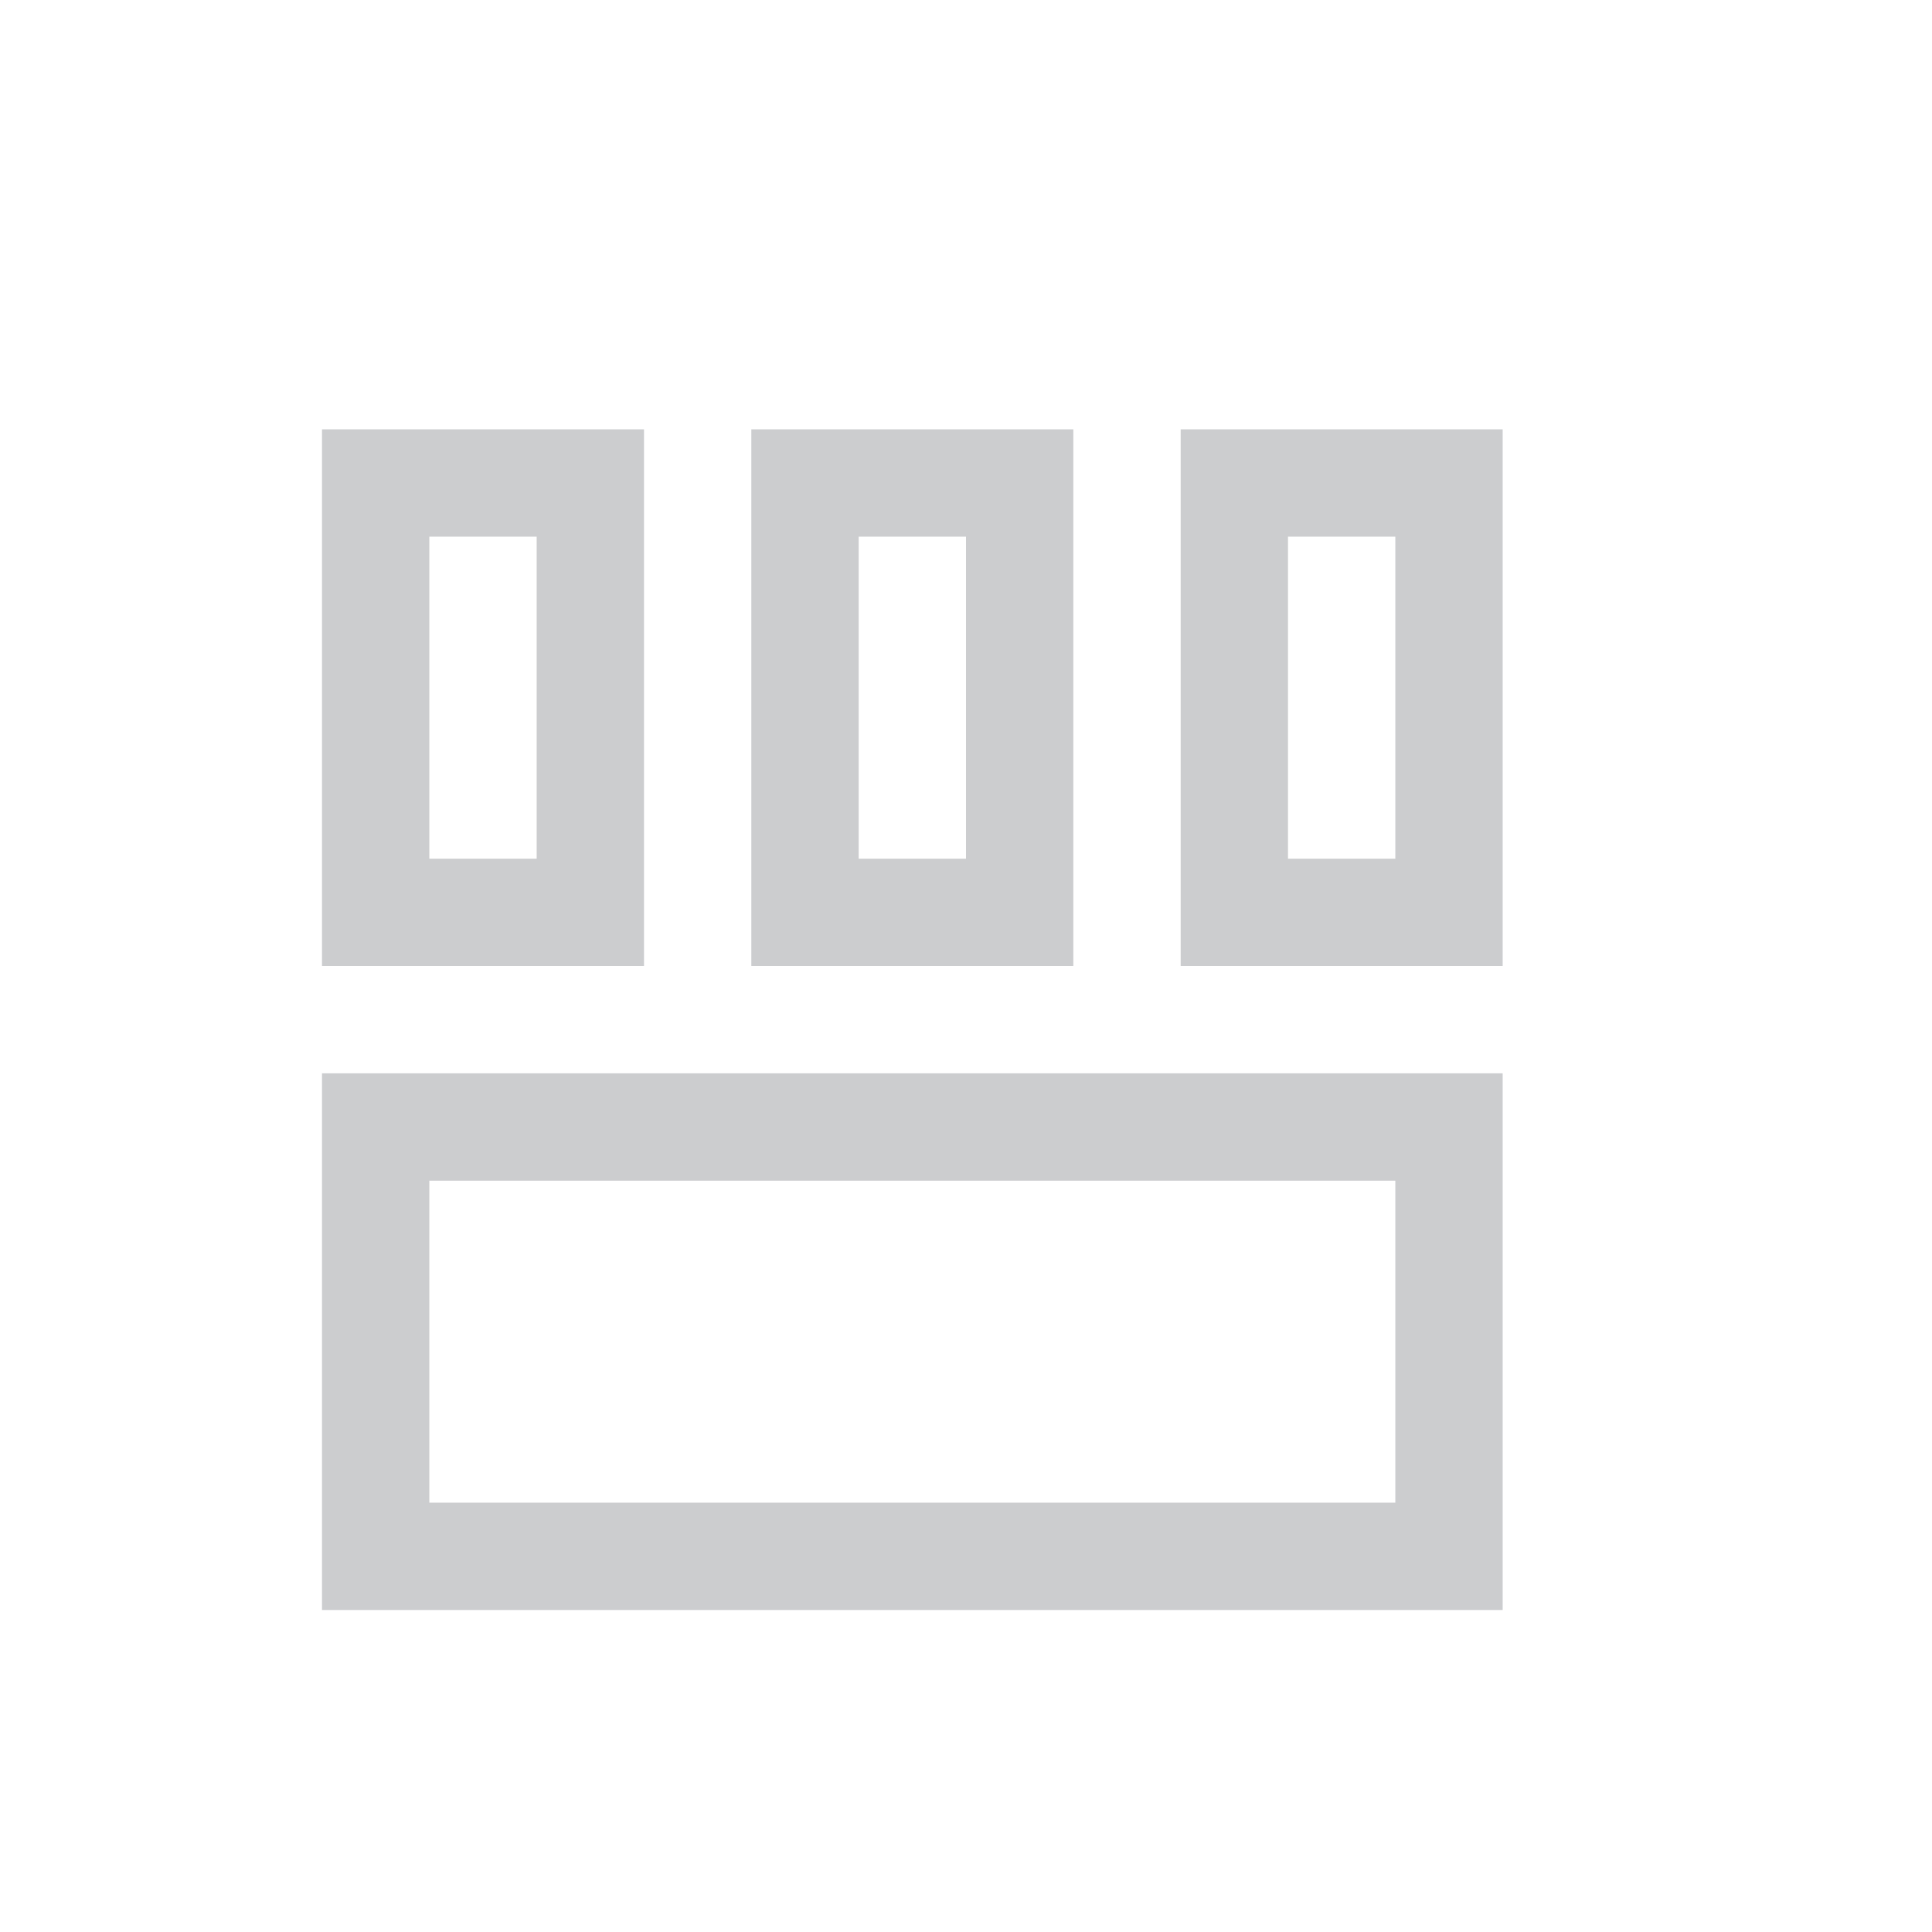
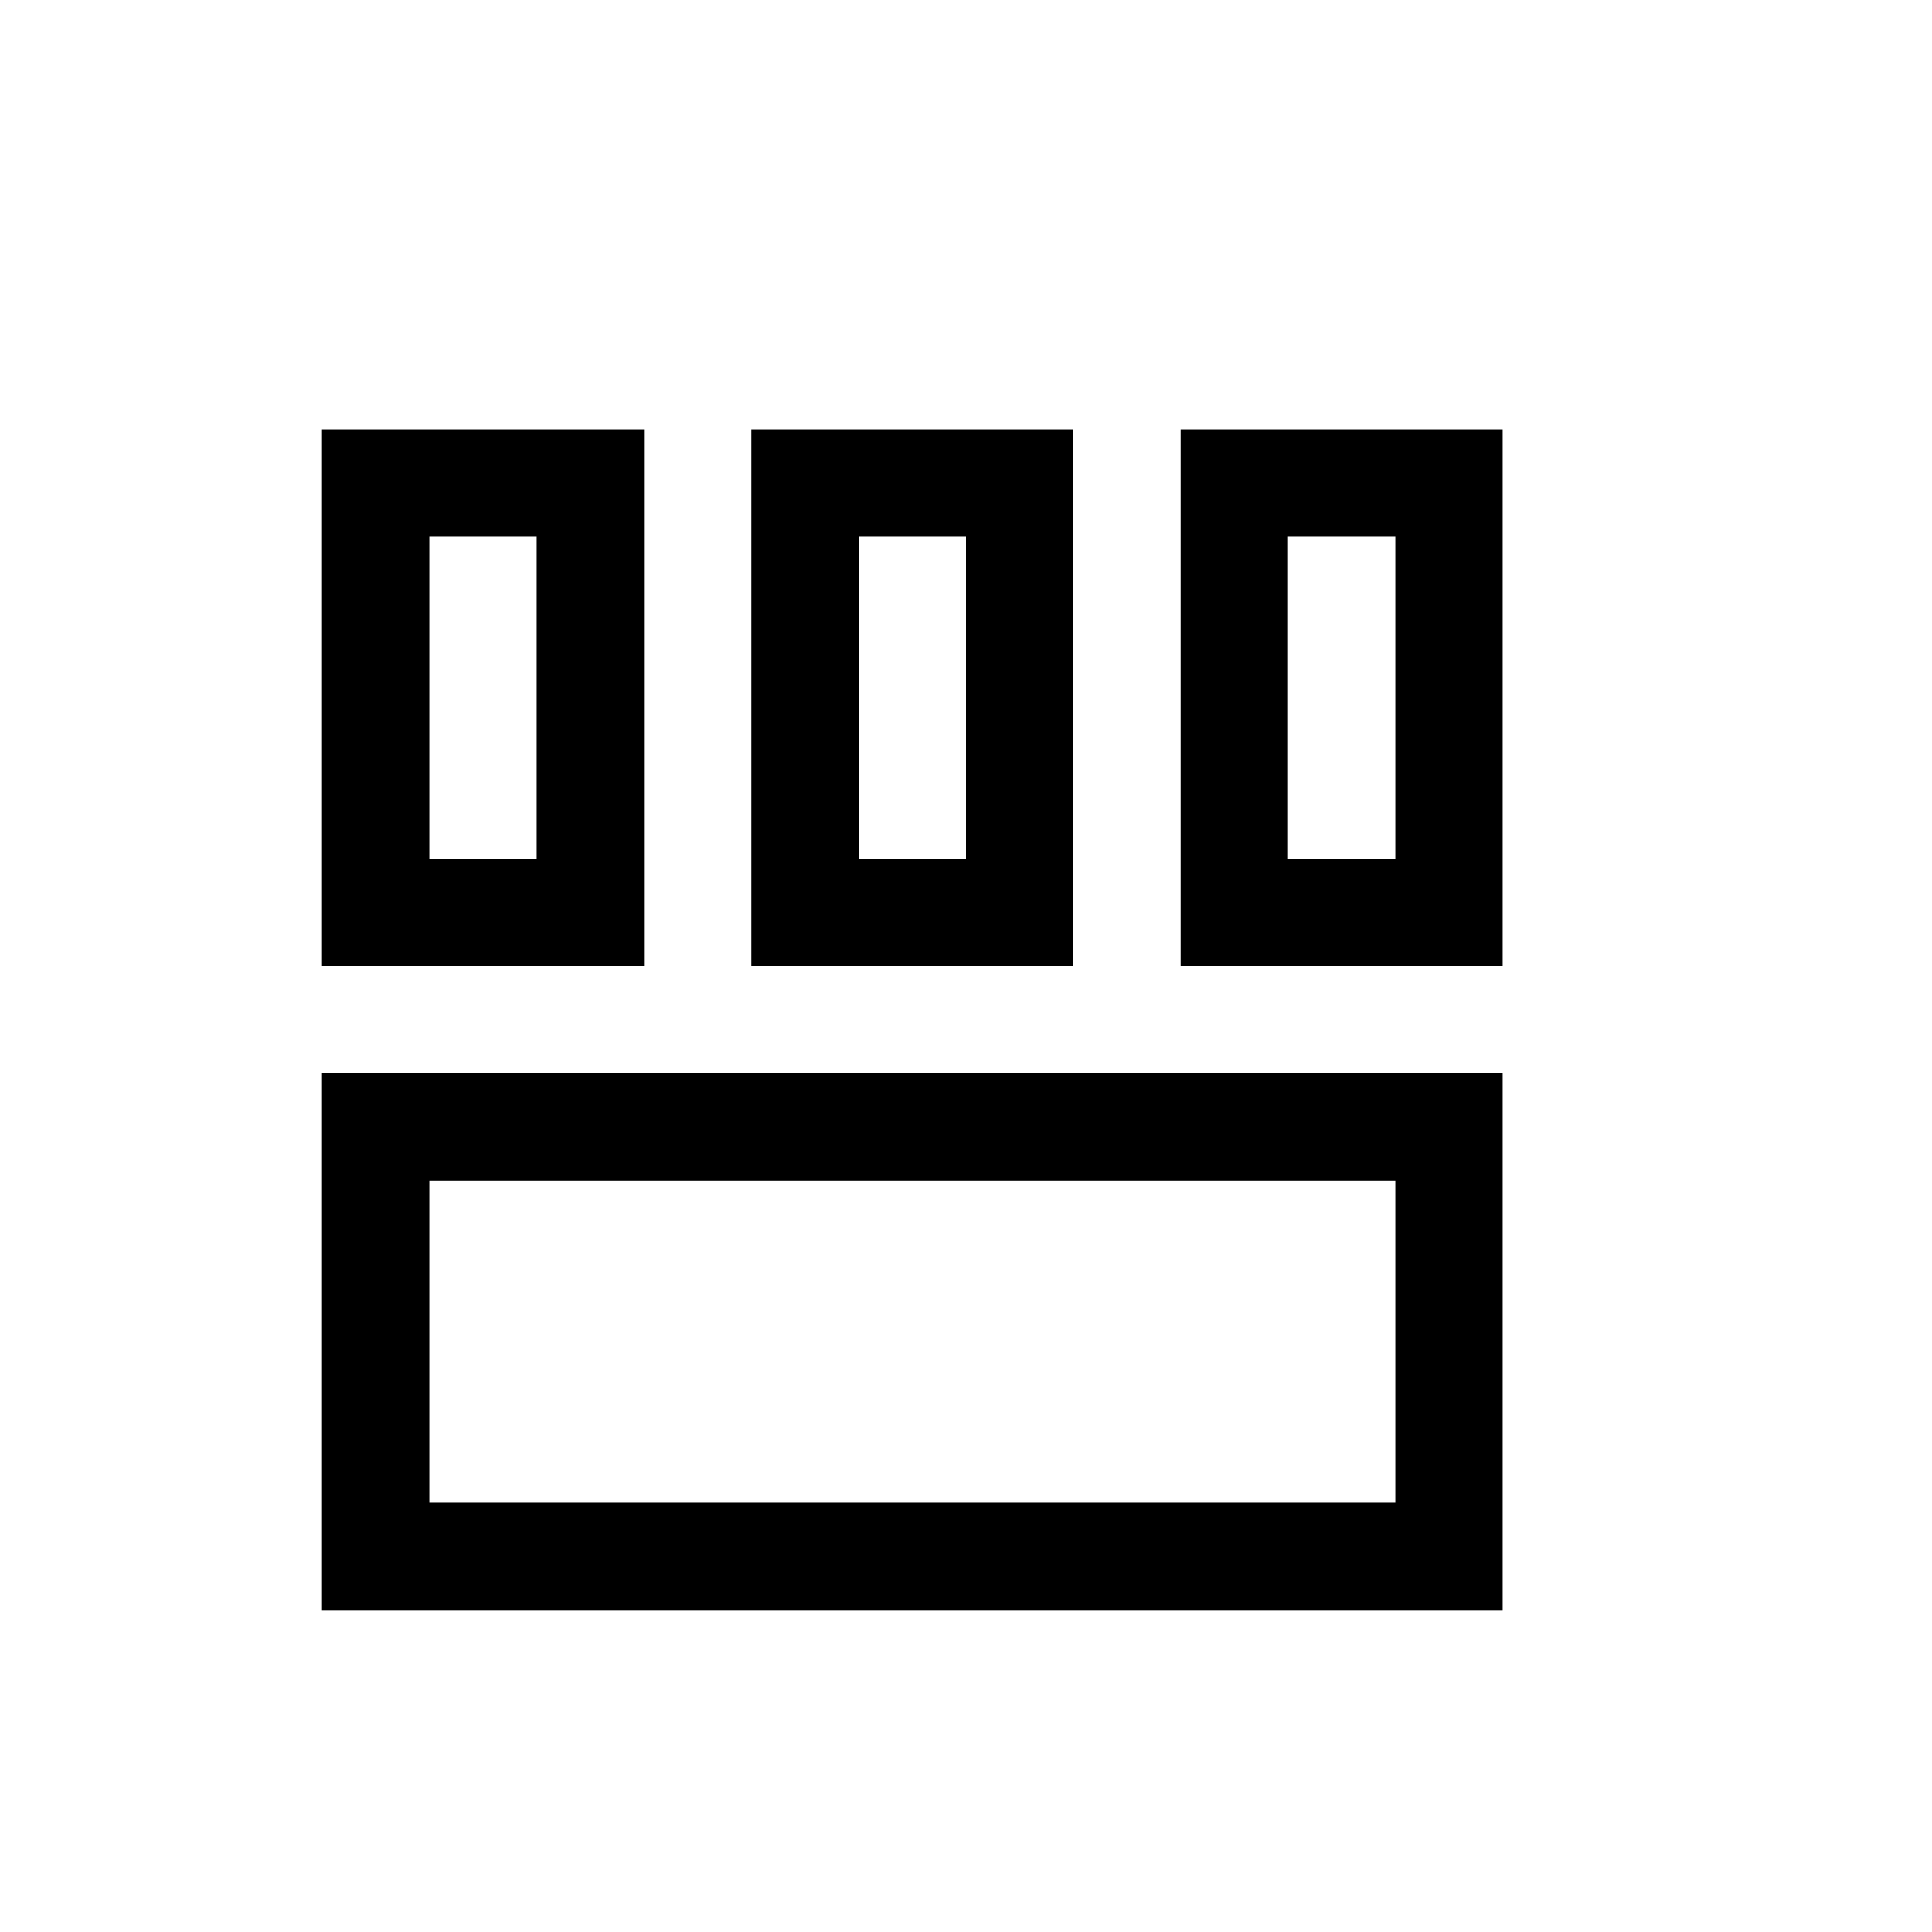
<svg xmlns="http://www.w3.org/2000/svg" width="18" height="18" version="1.1" viewBox="0 0 18 18">
-   <g transform="scale(.5)" fill="none" stroke="#cccdcf" stroke-linecap="round" stroke-width="2">
+   <g transform="scale(.5)" fill="none" stroke="currentColor" stroke-linecap="round" stroke-width="2">
    <rect x="7" y="9" width="4" height="8" />
    <rect x="15" y="9" width="4" height="8" />
    <rect x="23" y="9" width="4" height="8" />
    <rect x="7" y="21" width="20" height="8" />
  </g>
</svg>
